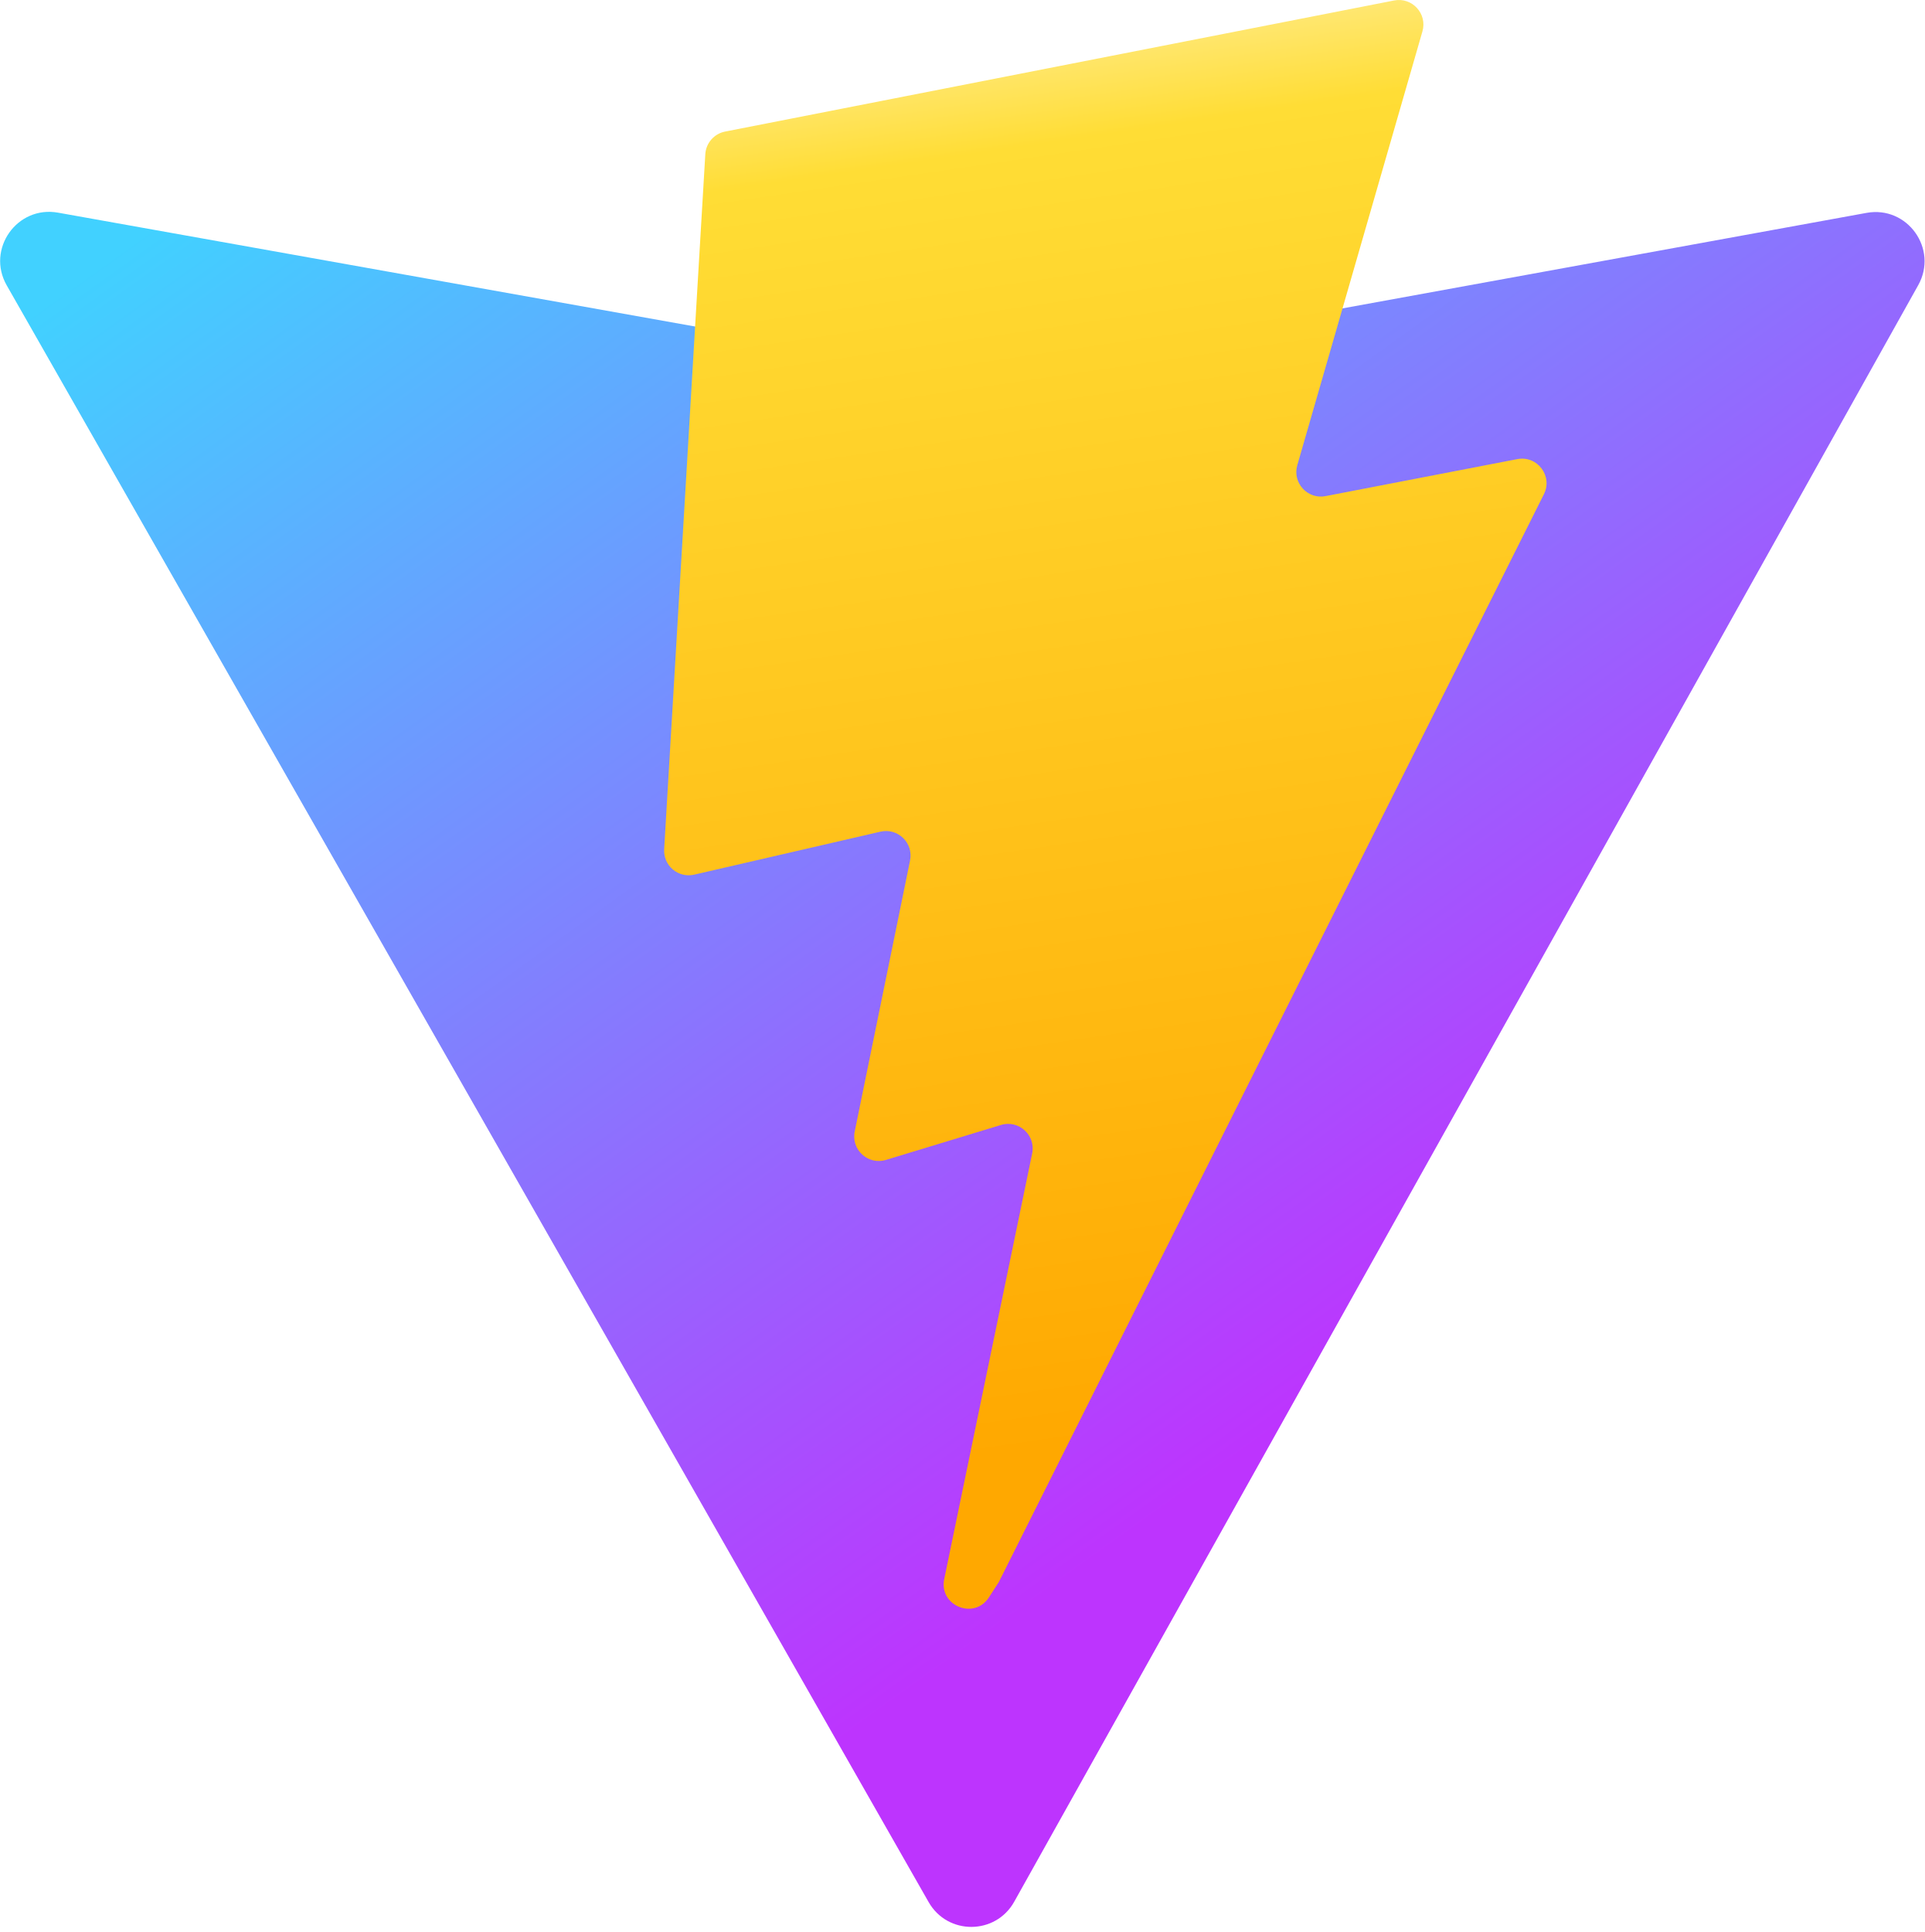
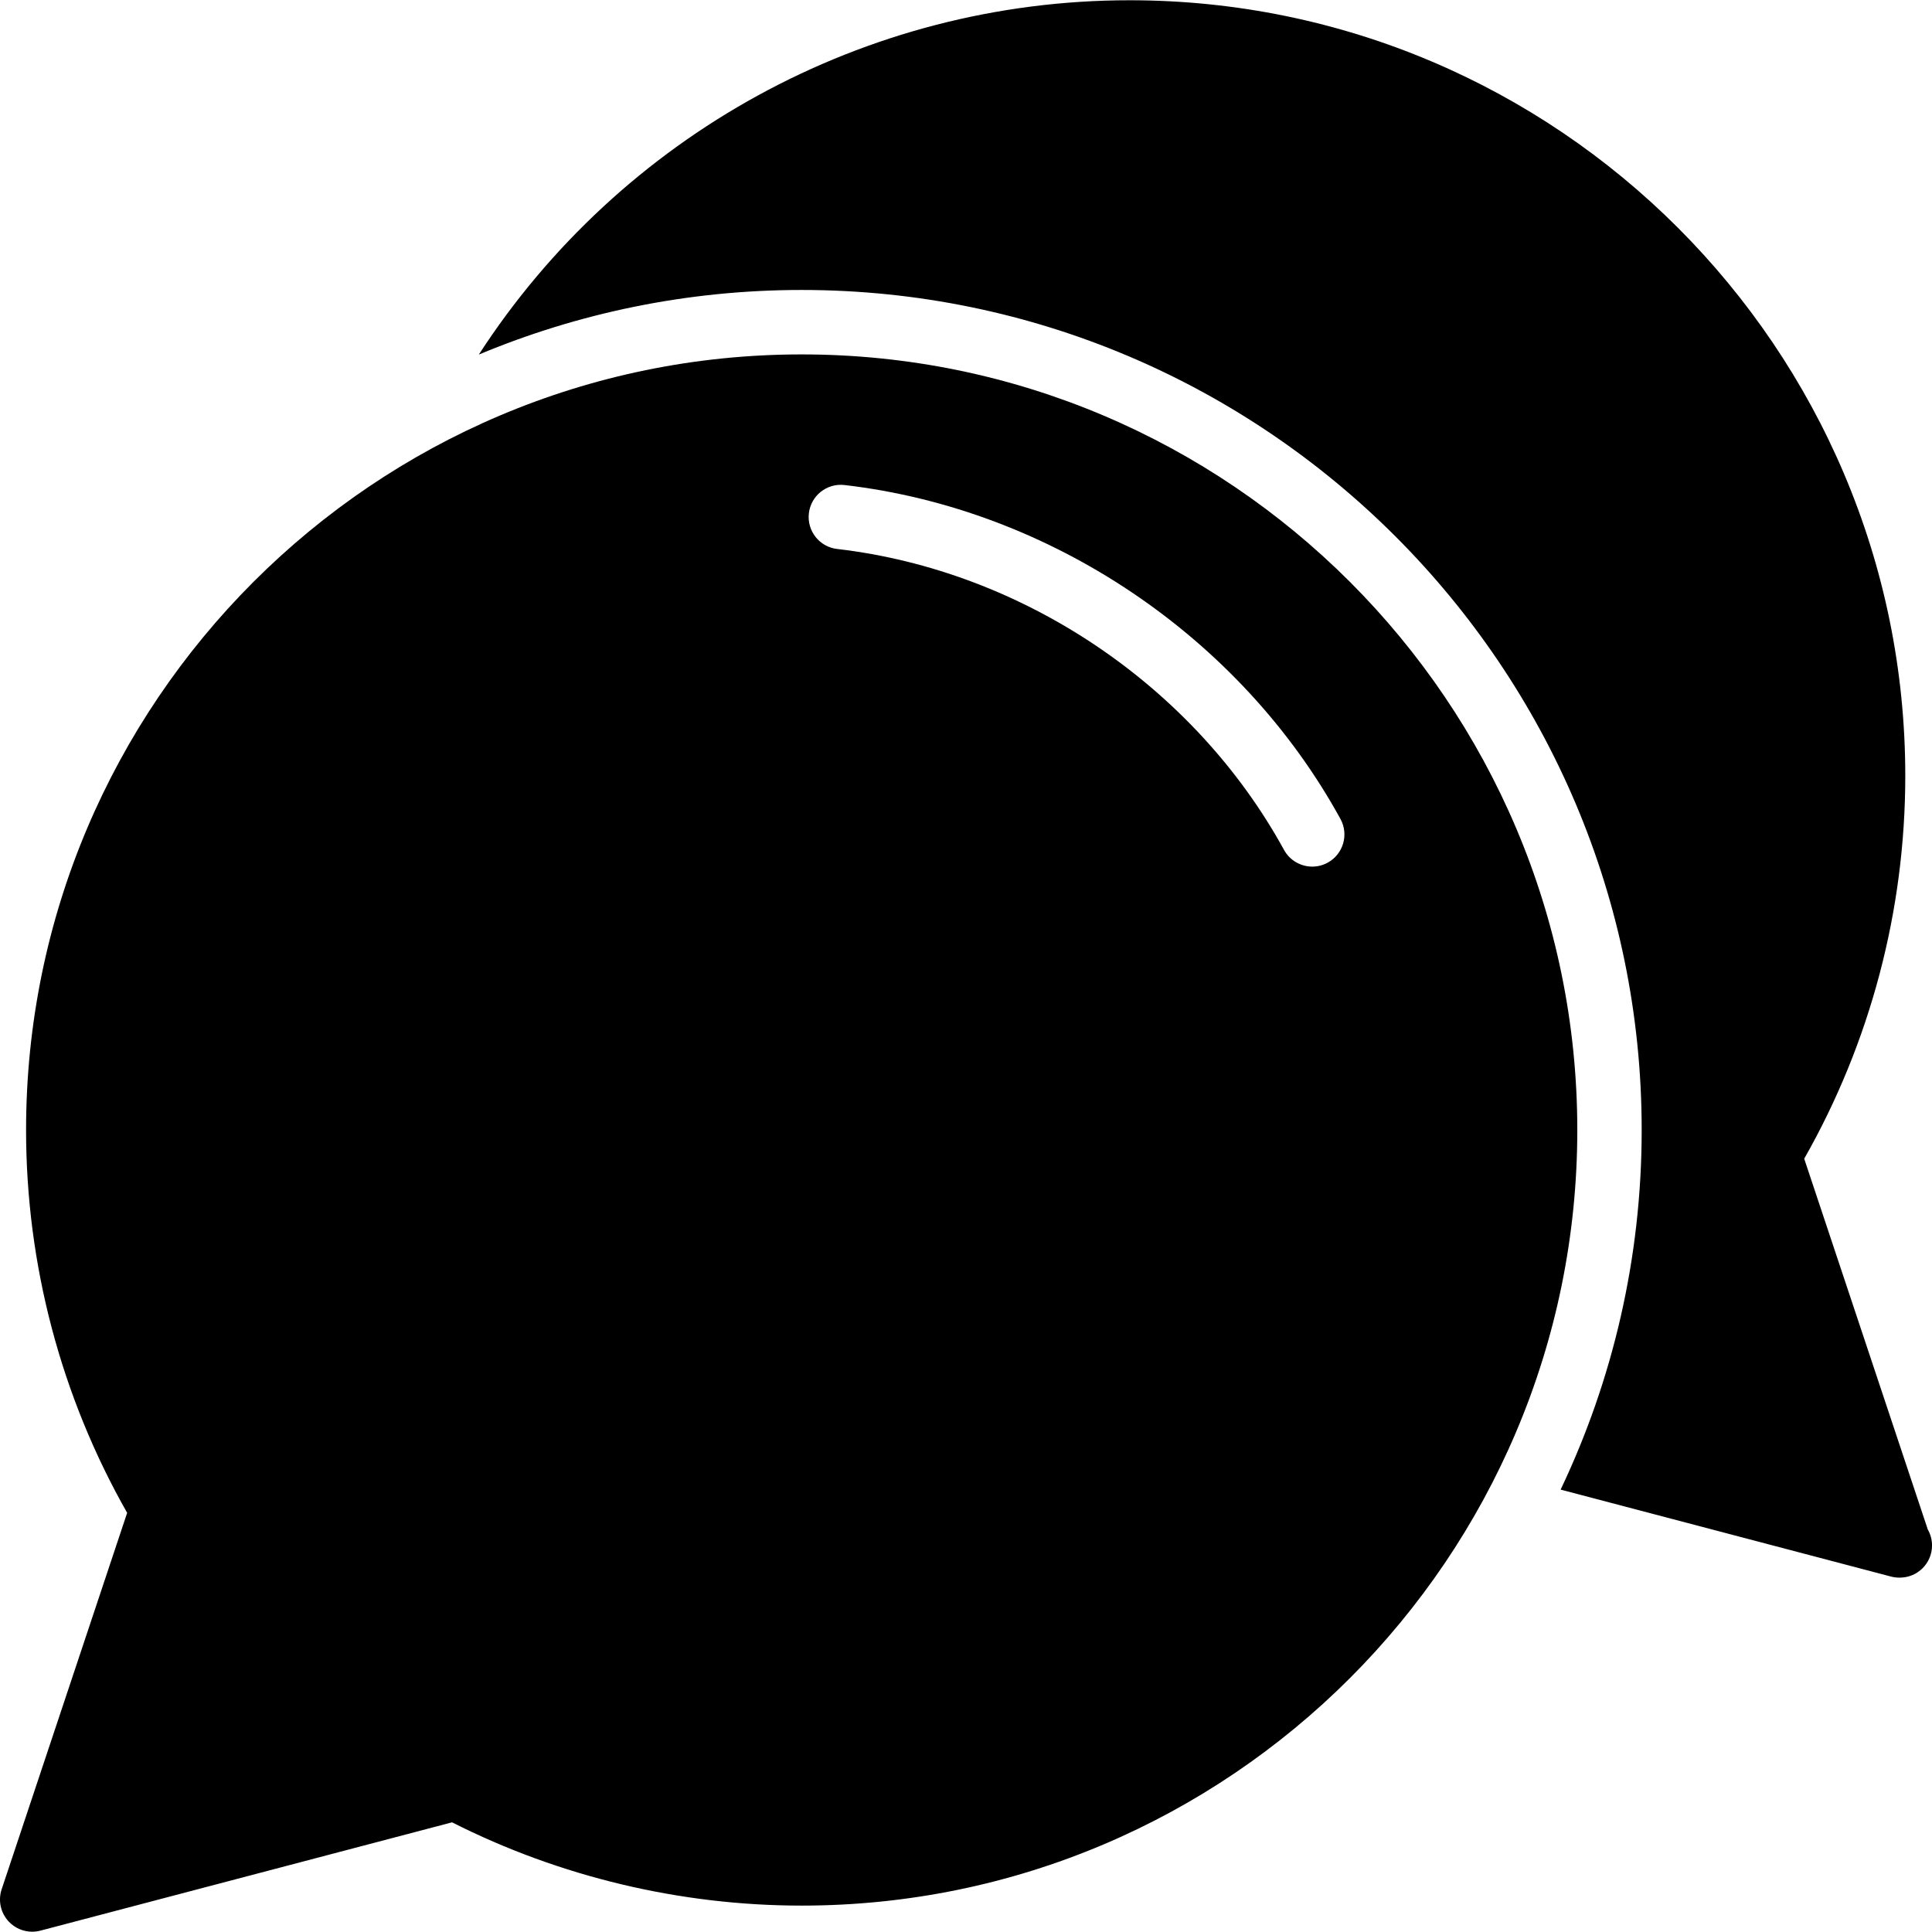
- <svg xmlns="http://www.w3.org/2000/svg" aria-hidden="true" role="img" class="iconify iconify--logos" width="31.88" height="32" preserveAspectRatio="xMidYMid meet" viewBox="0 0 256 257">
-   <defs>
-     <linearGradient id="IconifyId1813088fe1fbc01fb466" x1="-.828%" x2="57.636%" y1="7.652%" y2="78.411%">
-       <stop offset="0%" stop-color="#41D1FF" />
-       <stop offset="100%" stop-color="#BD34FE" />
-     </linearGradient>
-     <linearGradient id="IconifyId1813088fe1fbc01fb467" x1="43.376%" x2="50.316%" y1="2.242%" y2="89.03%">
-       <stop offset="0%" stop-color="#FFEA83" />
-       <stop offset="8.333%" stop-color="#FFDD35" />
-       <stop offset="100%" stop-color="#FFA800" />
-     </linearGradient>
-   </defs>
-   <path fill="url(#IconifyId1813088fe1fbc01fb466)" d="M255.153 37.938L134.897 252.976c-2.483 4.44-8.862 4.466-11.382.048L.875 37.958c-2.746-4.814 1.371-10.646 6.827-9.67l120.385 21.517a6.537 6.537 0 0 0 2.322-.004l117.867-21.483c5.438-.991 9.574 4.796 6.877 9.62Z" />
-   <path fill="url(#IconifyId1813088fe1fbc01fb467)" d="M185.432.063L96.44 17.501a3.268 3.268 0 0 0-2.634 3.014l-5.474 92.456a3.268 3.268 0 0 0 3.997 3.378l24.777-5.718c2.318-.535 4.413 1.507 3.936 3.838l-7.361 36.047c-.495 2.426 1.782 4.5 4.151 3.78l15.304-4.649c2.372-.72 4.652 1.36 4.15 3.788l-11.698 56.621c-.732 3.542 3.979 5.473 5.943 2.437l1.313-2.028l72.516-144.72c1.215-2.423-.88-5.186-3.54-4.672l-25.505 4.922c-2.396.462-4.435-1.77-3.759-4.114l16.646-57.705c.677-2.35-1.37-4.583-3.769-4.113Z" />
+ <svg xmlns="http://www.w3.org/2000/svg" fill="#000000" height="800px" width="800px" version="1.1" id="Capa_1" viewBox="0 0 60.019 60.019" xml:space="preserve">
+   <g>
+     <path d="M59.888,47.514l-3.839-11.518c2.056-3.615,3.14-7.716,3.14-11.893c0-13.286-10.809-24.095-24.095-24.095   c-8.242,0-15.824,4.223-20.219,11.007c3.089-1.291,6.477-2.007,10.029-2.007C39.294,9.01,51,20.716,51,35.104   c0,3.996-0.905,7.783-2.518,11.172l10.263,2.701c0.085,0.022,0.17,0.033,0.255,0.033c0.006,0,0.014-0.001,0.02,0   c0.553,0,1-0.448,1-1C60.019,47.829,59.972,47.66,59.888,47.514z" />
+     <path d="M24.905,11.01C11.619,11.01,0.81,21.819,0.81,35.104c0,4.176,1.084,8.277,3.14,11.893L0.051,58.693   c-0.116,0.349-0.032,0.732,0.219,1C0.462,59.898,0.727,60.01,1,60.01c0.085,0,0.17-0.011,0.255-0.033l12.788-3.365   c3.35,1.694,7.097,2.587,10.862,2.587C38.191,59.199,49,48.39,49,35.104S38.191,11.01,24.905,11.01z M41.246,26.799   c-0.152,0.083-0.317,0.123-0.479,0.123c-0.354,0-0.696-0.188-0.878-0.519c-2.795-5.097-8.115-8.679-13.883-9.349   c-0.549-0.063-0.941-0.56-0.878-1.108c0.063-0.548,0.558-0.942,1.108-0.878c6.401,0.743,12.304,4.718,15.406,10.373   C41.908,25.926,41.73,26.534,41.246,26.799z" />
+   </g>
</svg>
